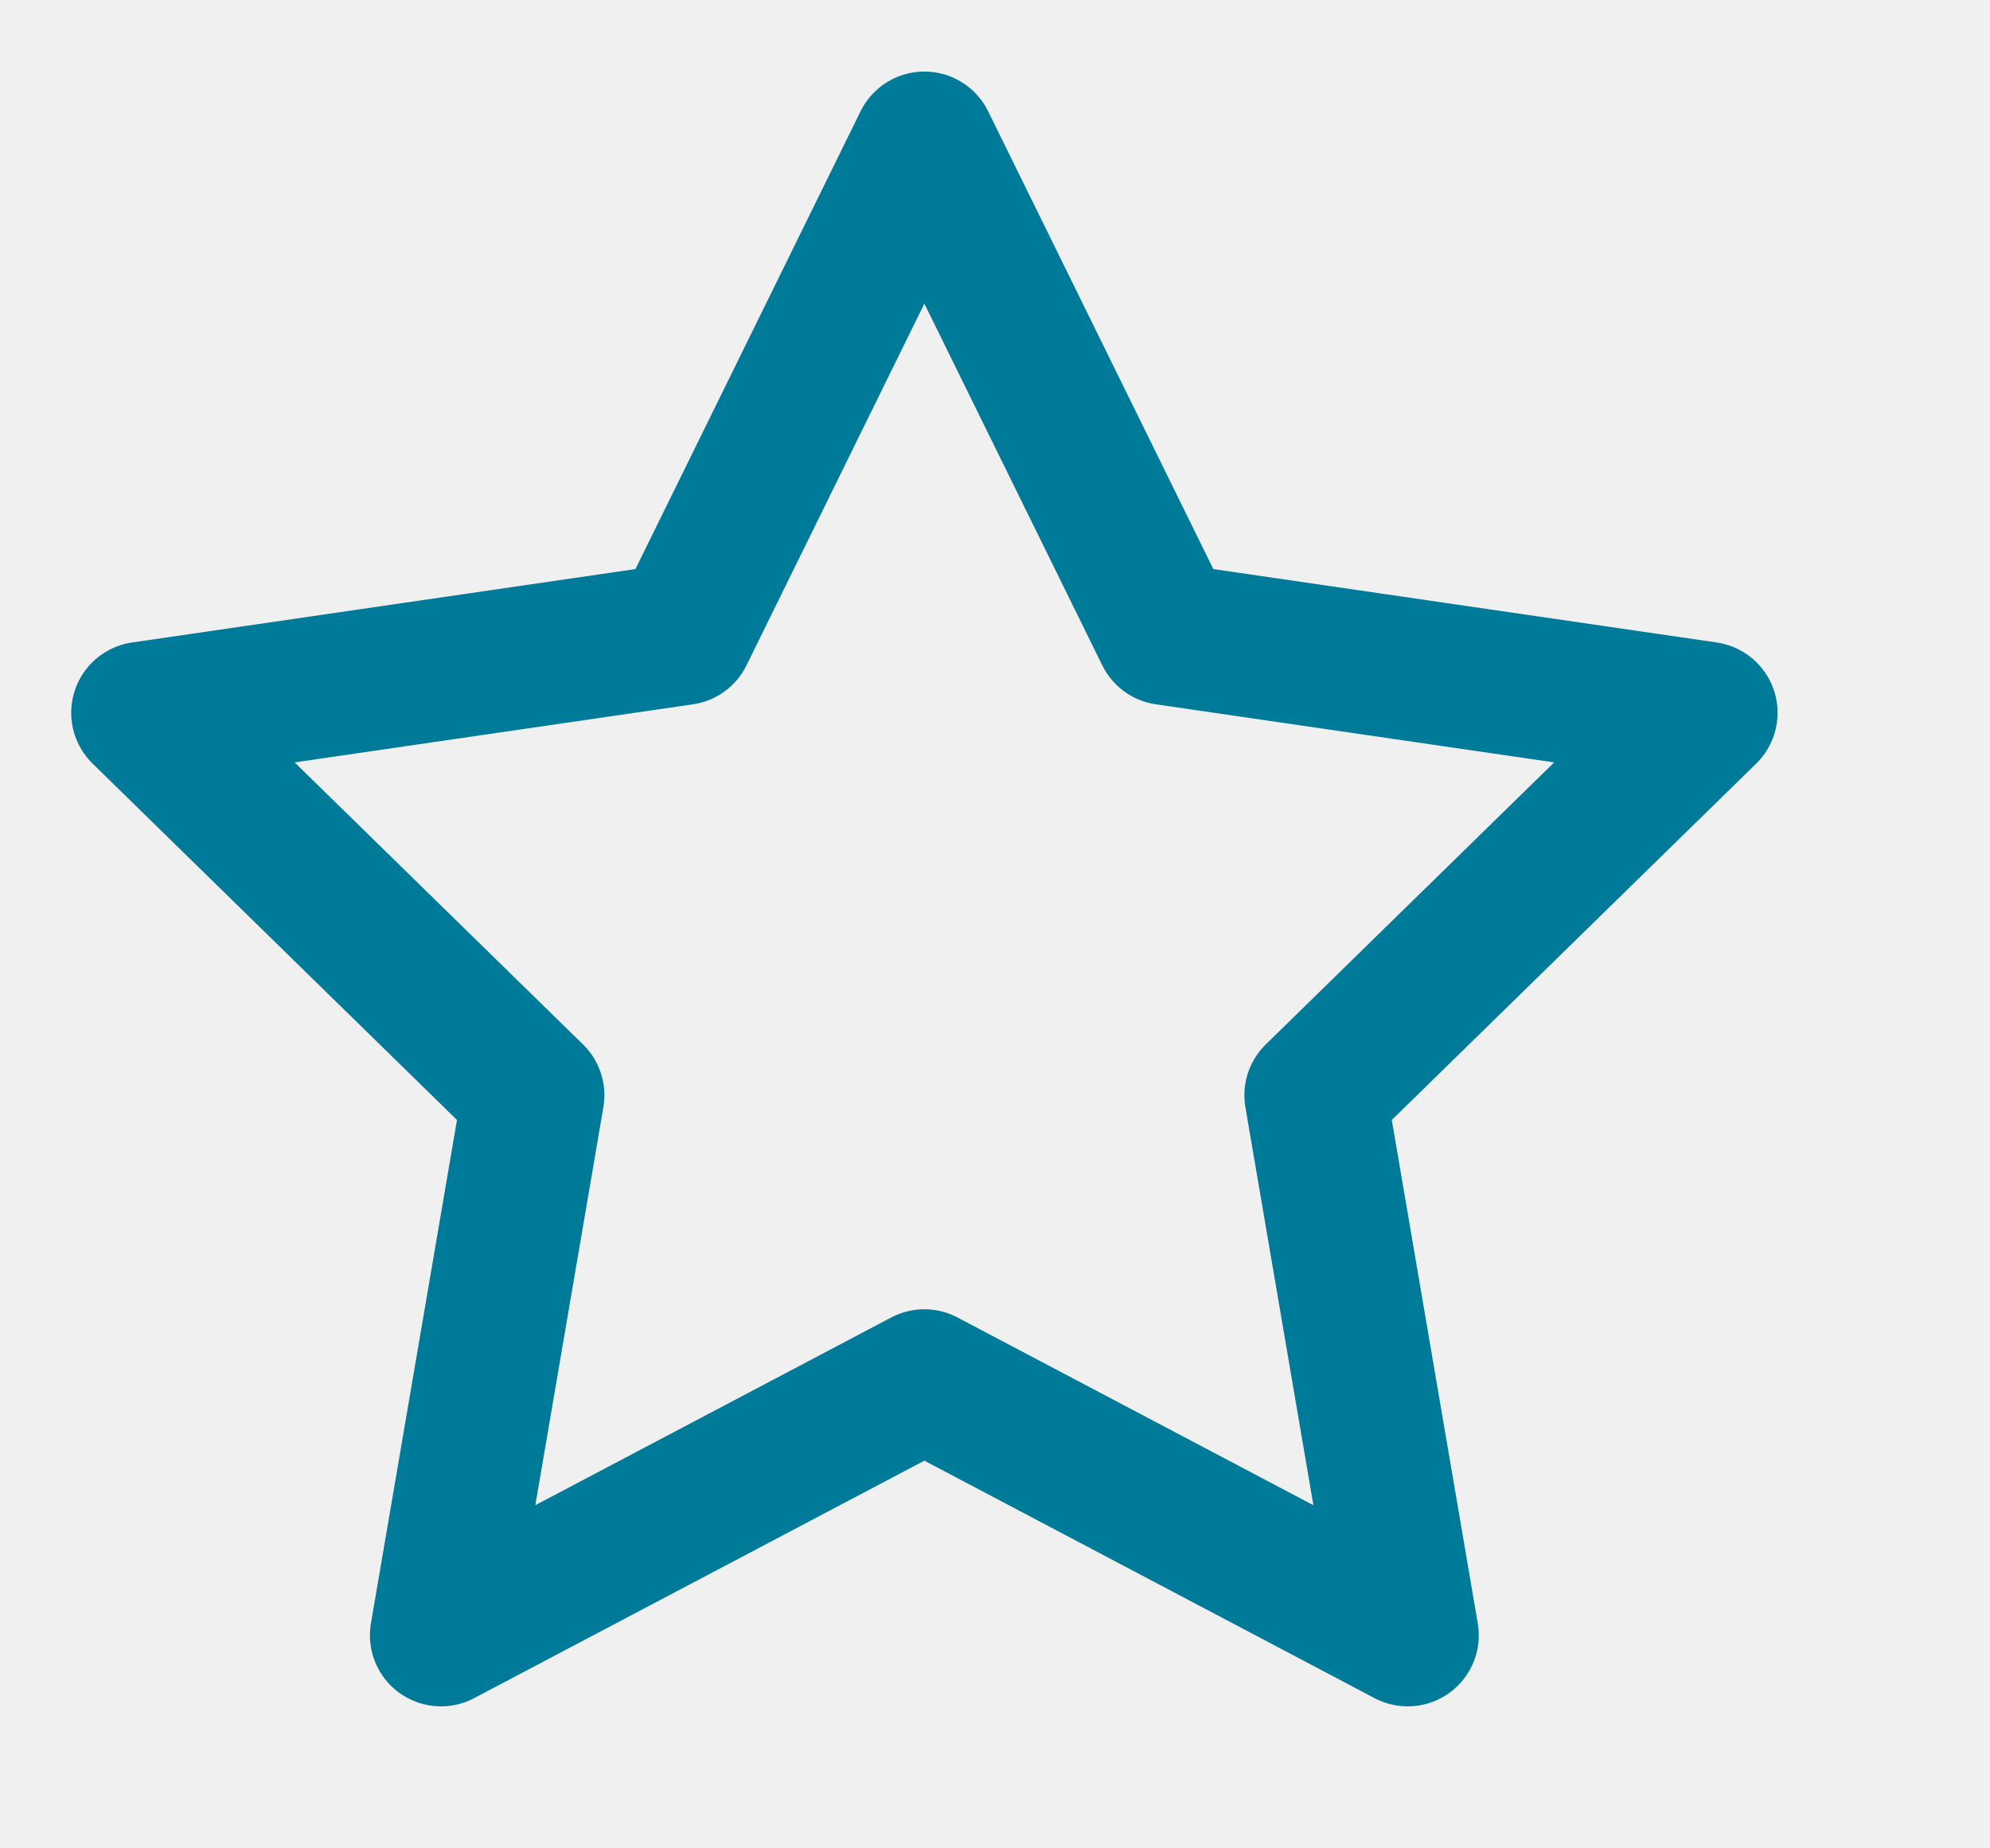
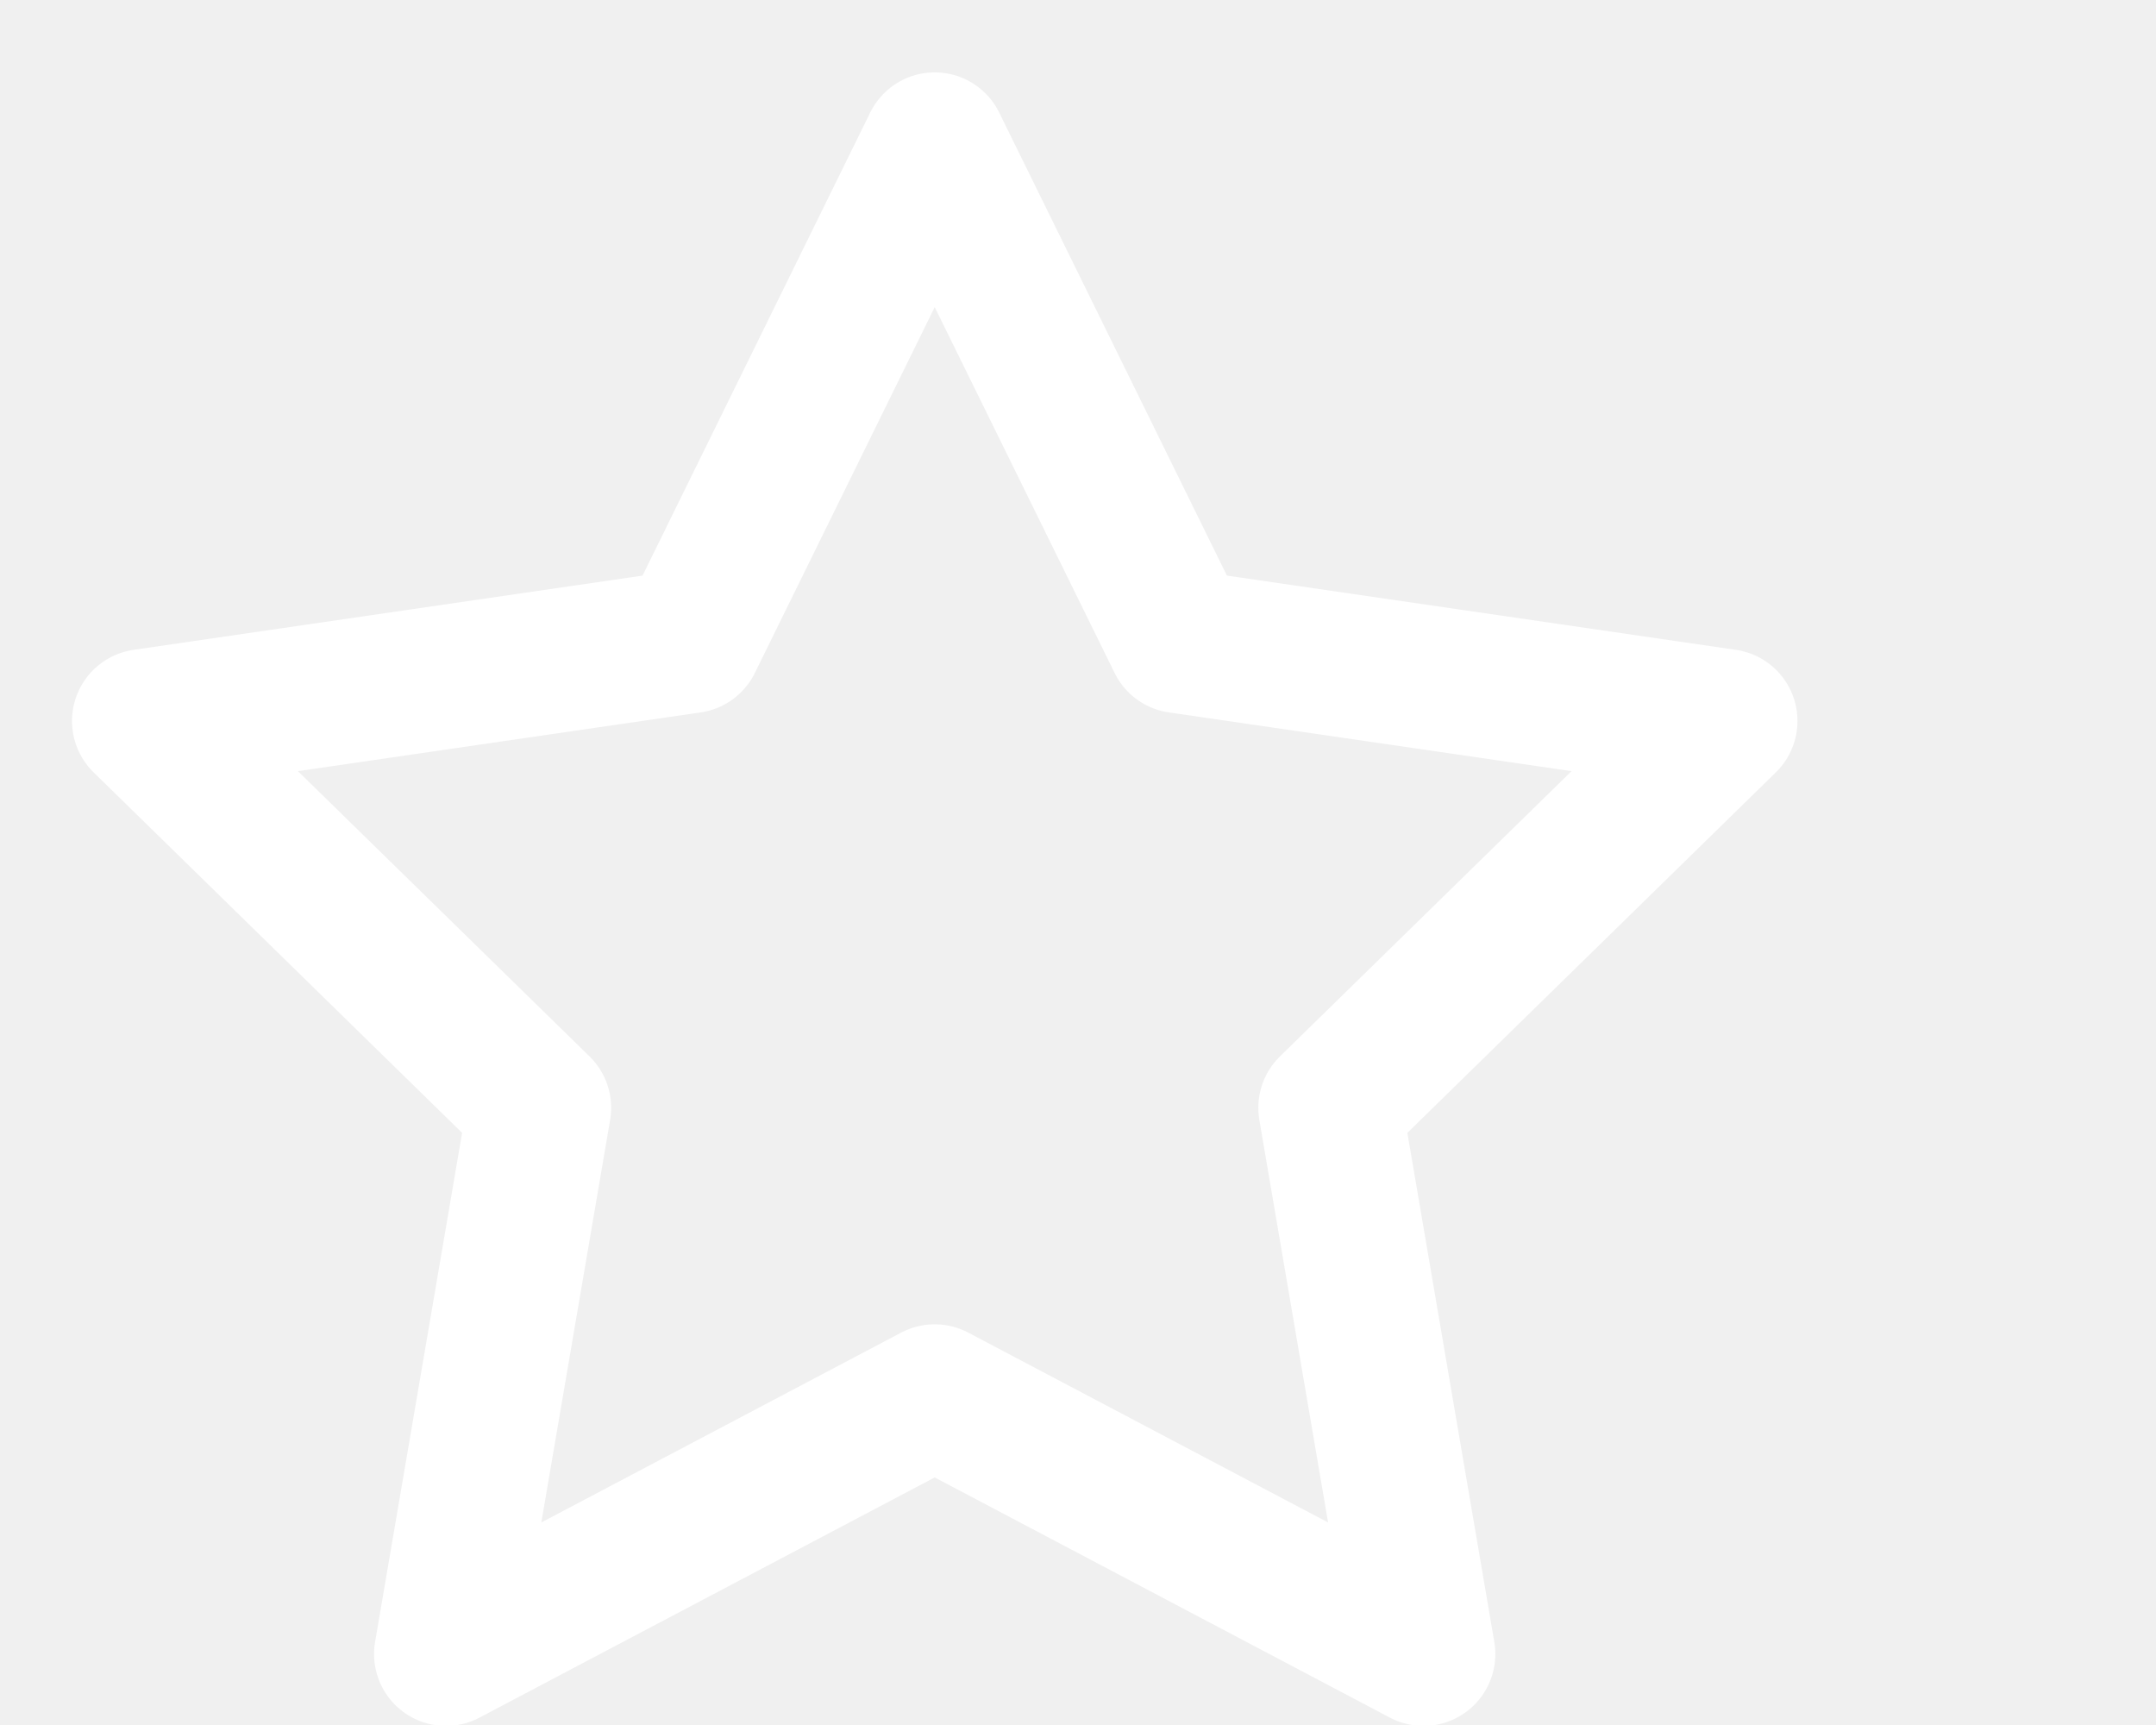
- <svg xmlns="http://www.w3.org/2000/svg" width="28" height="26">
-   <path fill="none" fill-rule="evenodd" stroke="#007A99" stroke-linejoin="round" stroke-width="2" d="M13.006 2.007l3.401 6.915 7.604 1.109-5.502 5.382 1.298 7.6-6.801-3.588-6.801 3.588 1.299-7.6-5.502-5.382 7.604-1.109 3.4-6.915z" />
+ <svg xmlns="http://www.w3.org/2000/svg" width="30" height="24">
+   <path fill="none" fill-rule="evenodd" stroke="#ffffff" stroke-linejoin="round" stroke-width="2" d="M13.006 2.007l3.401 6.915 7.604 1.109-5.502 5.382 1.298 7.6-6.801-3.588-6.801 3.588 1.299-7.6-5.502-5.382 7.604-1.109 3.4-6.915z" />
</svg>
